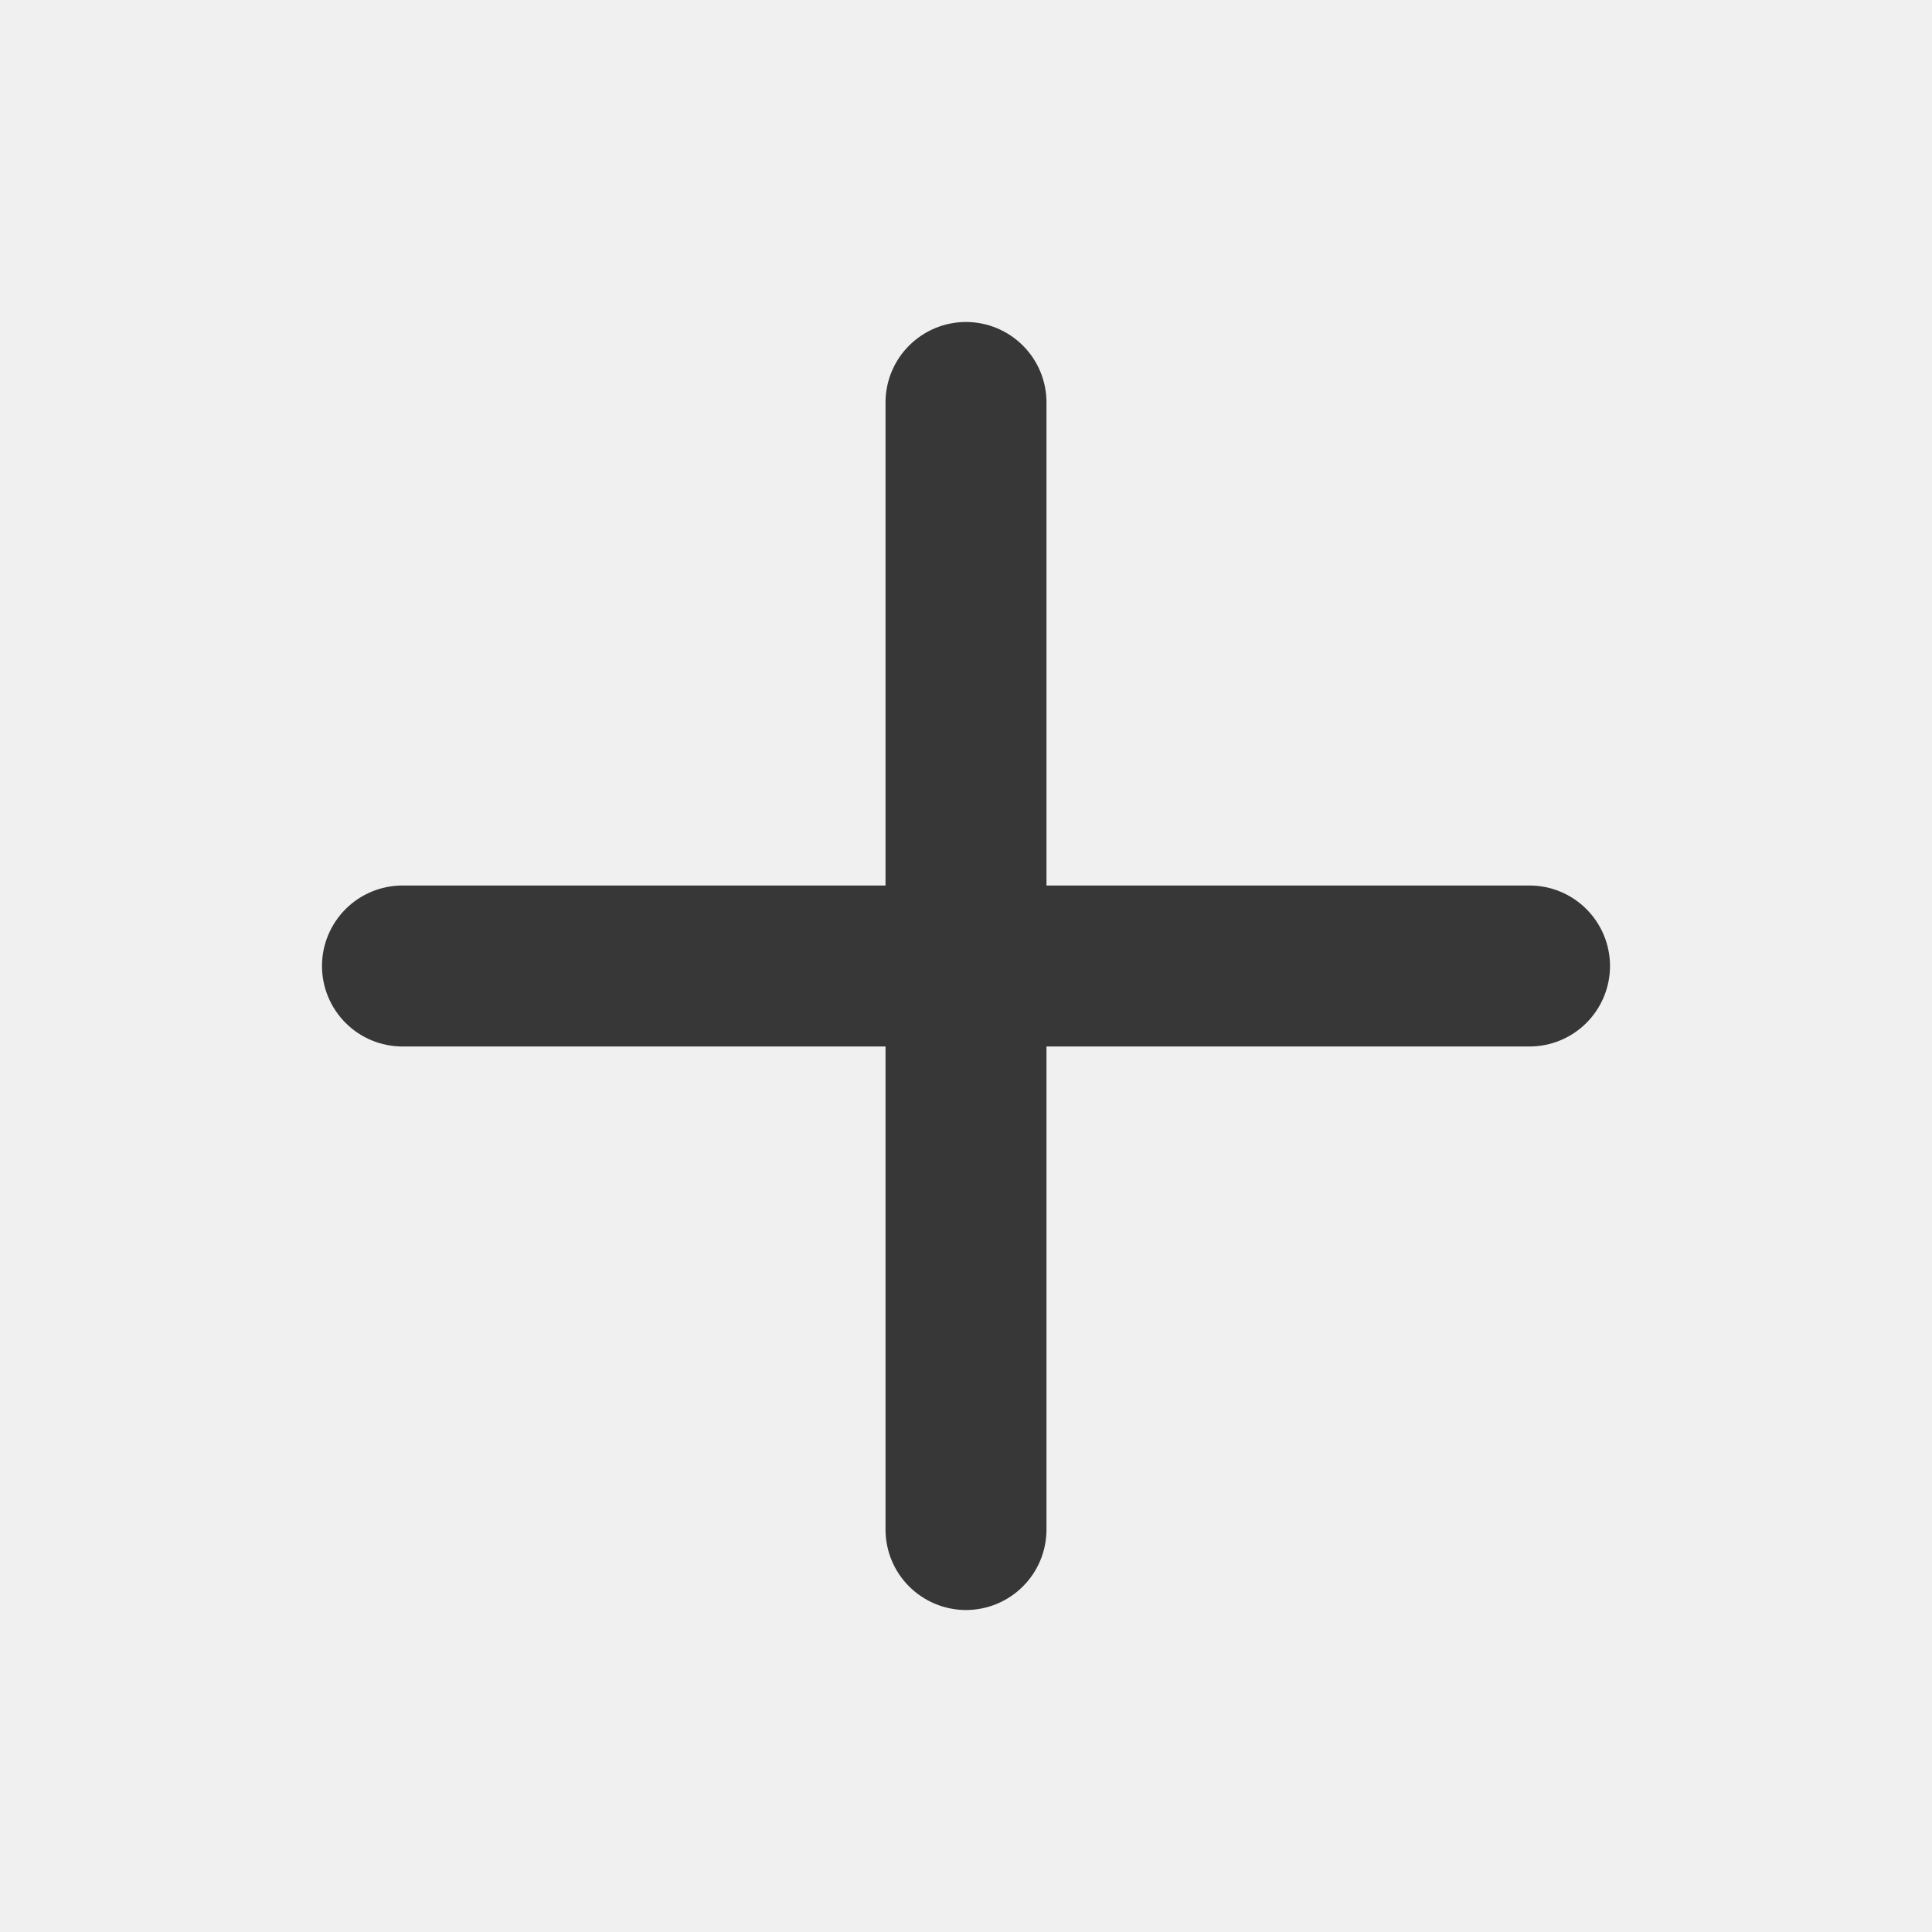
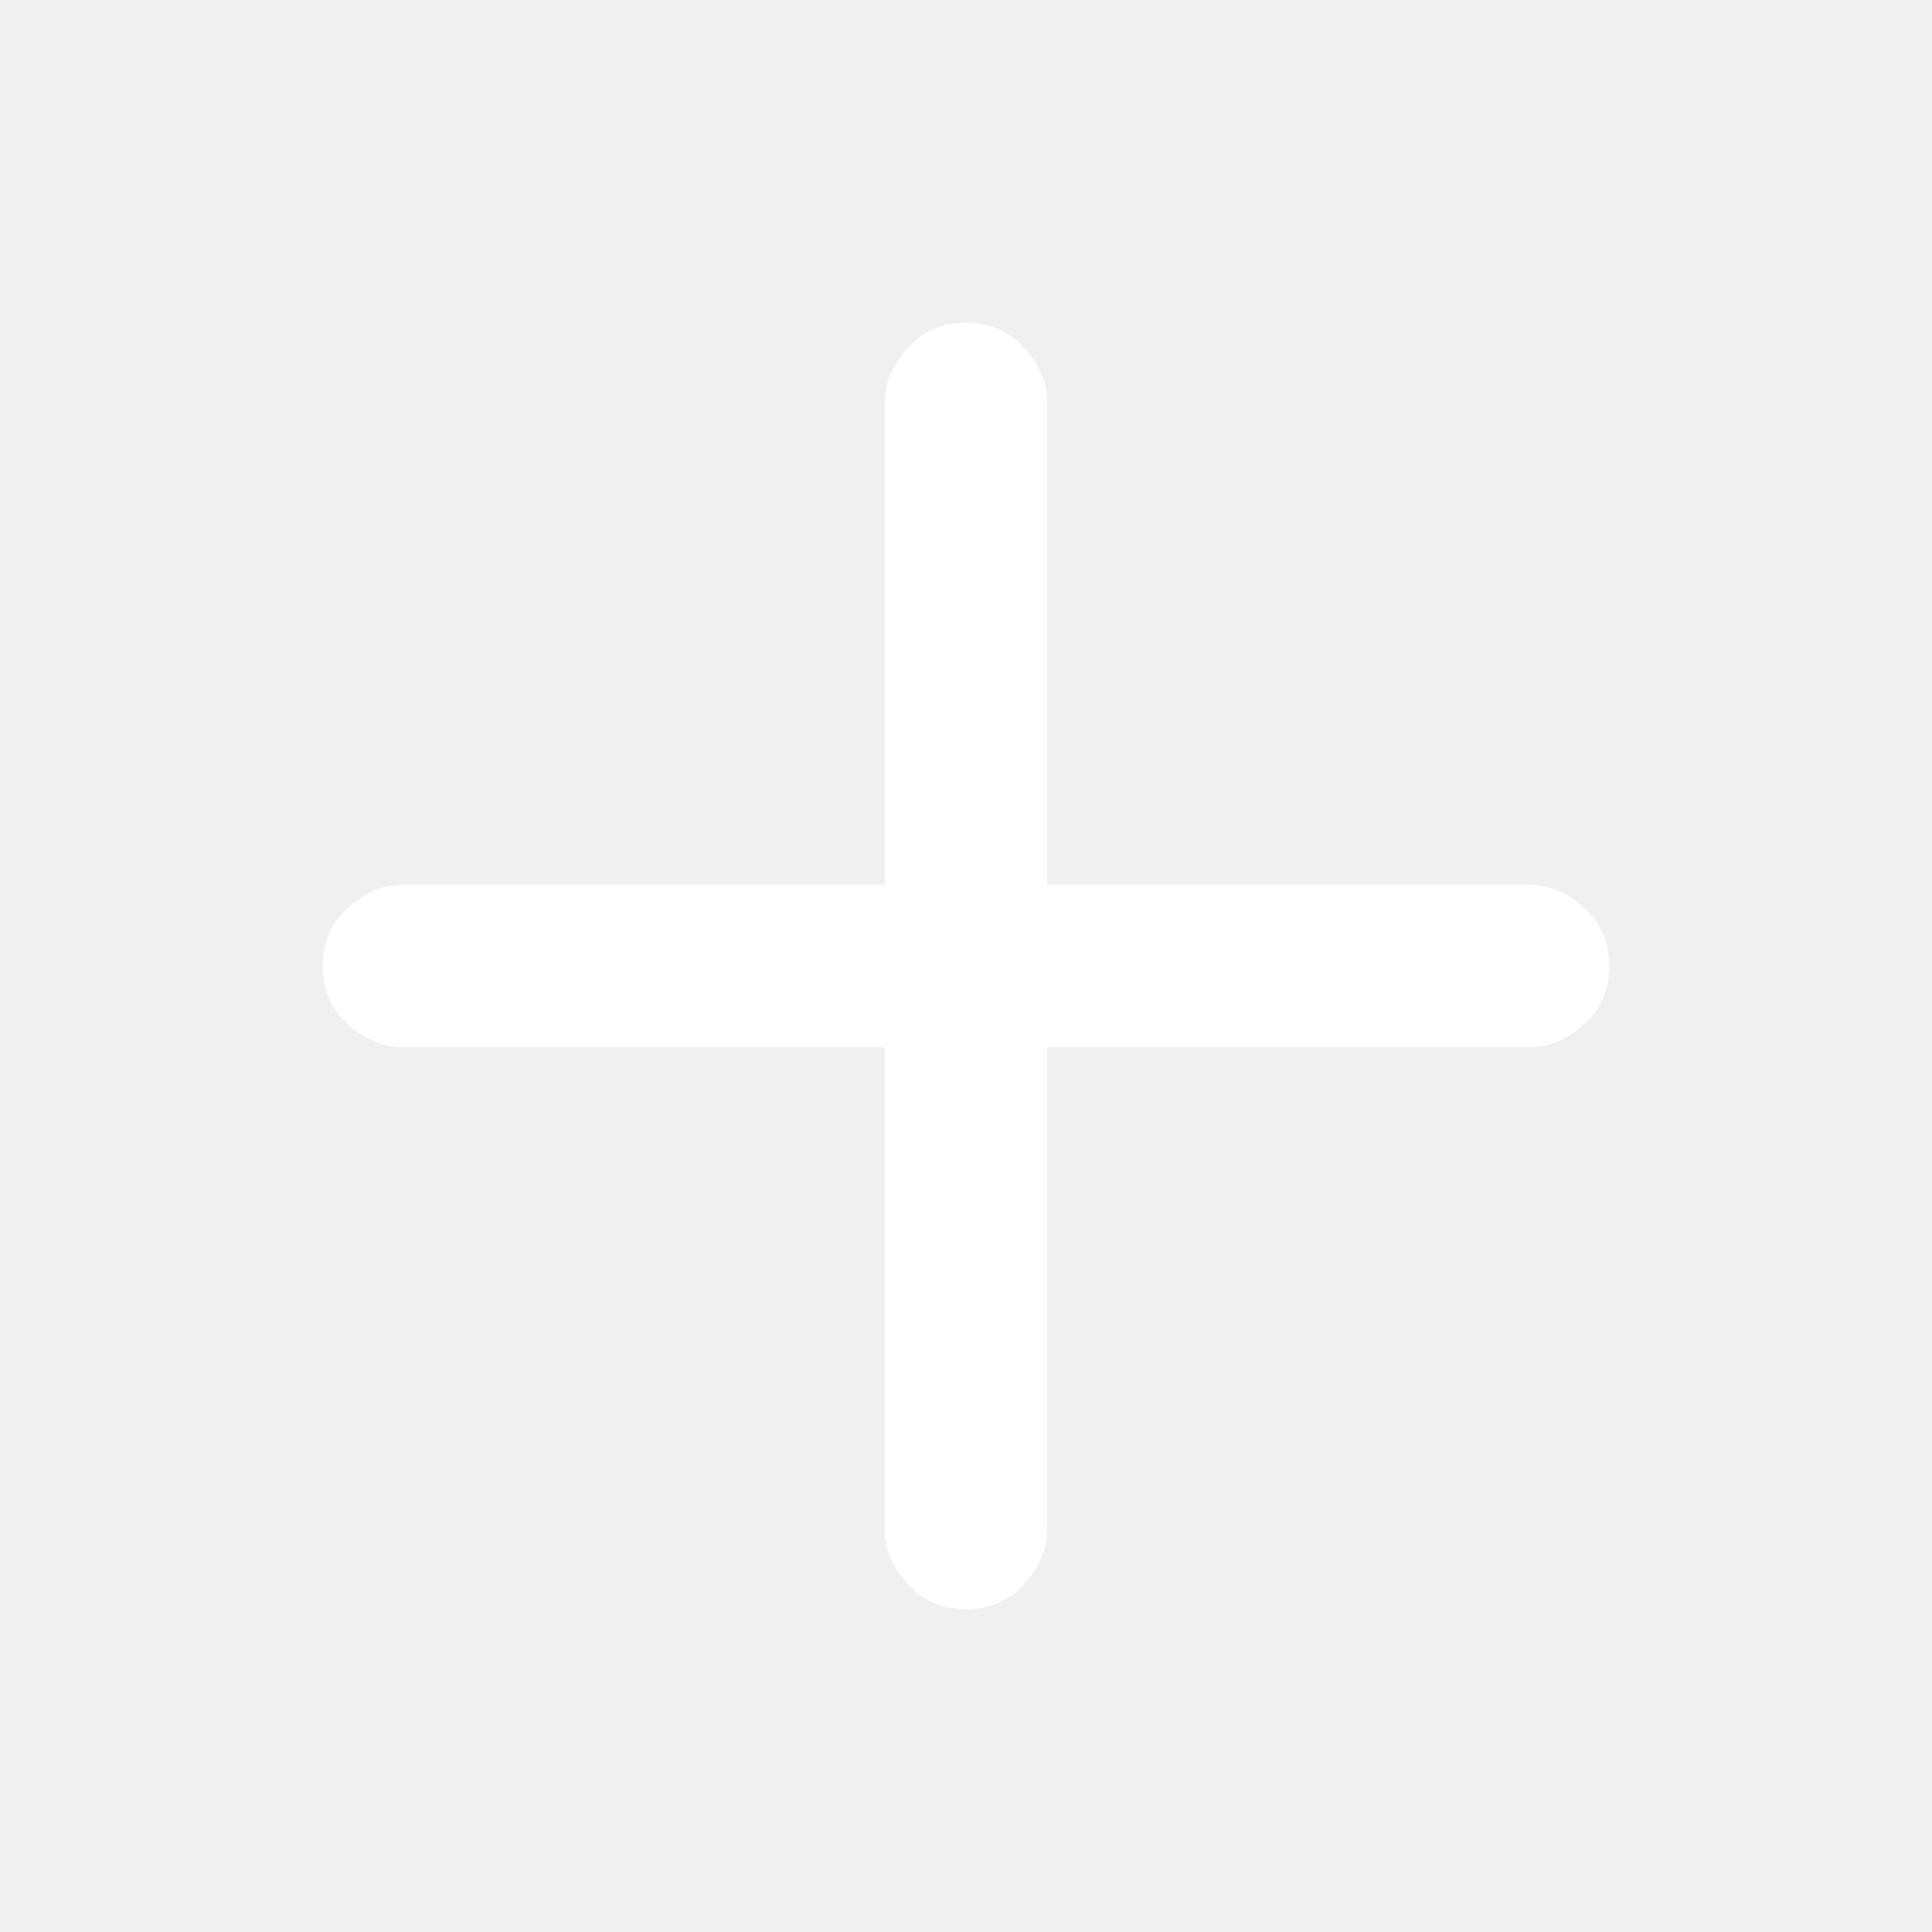
- <svg xmlns="http://www.w3.org/2000/svg" width="50" height="50" viewBox="0 0 50 50" fill="none">
-   <path d="M39.583 22.917H27.083V10.417C27.083 9.864 26.864 9.334 26.473 8.944C26.082 8.553 25.552 8.333 25 8.333C24.448 8.333 23.918 8.553 23.527 8.944C23.136 9.334 22.917 9.864 22.917 10.417V22.917H10.417C9.864 22.917 9.334 23.136 8.944 23.527C8.553 23.918 8.333 24.448 8.333 25C8.333 25.552 8.553 26.082 8.944 26.473C9.334 26.864 9.864 27.083 10.417 27.083H22.917V39.583C22.917 40.136 23.136 40.666 23.527 41.056C23.918 41.447 24.448 41.667 25 41.667C25.552 41.667 26.082 41.447 26.473 41.056C26.864 40.666 27.083 40.136 27.083 39.583V27.083H39.583C40.136 27.083 40.666 26.864 41.056 26.473C41.447 26.082 41.667 25.552 41.667 25C41.667 24.448 41.447 23.918 41.056 23.527C40.666 23.136 40.136 22.917 39.583 22.917Z" fill="#373737" />
+ <svg xmlns="http://www.w3.org/2000/svg" width="1" height="1" viewBox="0 0 1 1" fill="none">
+   <path d="M0.792 0.458H0.542V0.208C0.542 0.197 0.537 0.187 0.529 0.179C0.522 0.171 0.511 0.167 0.5 0.167C0.489 0.167 0.478 0.171 0.471 0.179C0.463 0.187 0.458 0.197 0.458 0.208V0.458H0.208C0.197 0.458 0.187 0.463 0.179 0.471C0.171 0.478 0.167 0.489 0.167 0.5C0.167 0.511 0.171 0.522 0.179 0.529C0.187 0.537 0.197 0.542 0.208 0.542H0.458V0.792C0.458 0.803 0.463 0.813 0.471 0.821C0.478 0.829 0.489 0.833 0.5 0.833C0.511 0.833 0.522 0.829 0.529 0.821C0.537 0.813 0.542 0.803 0.542 0.792V0.542H0.792C0.803 0.542 0.813 0.537 0.821 0.529C0.829 0.522 0.833 0.511 0.833 0.5C0.833 0.489 0.829 0.478 0.821 0.471C0.813 0.463 0.803 0.458 0.792 0.458Z" fill="white" />
</svg>
